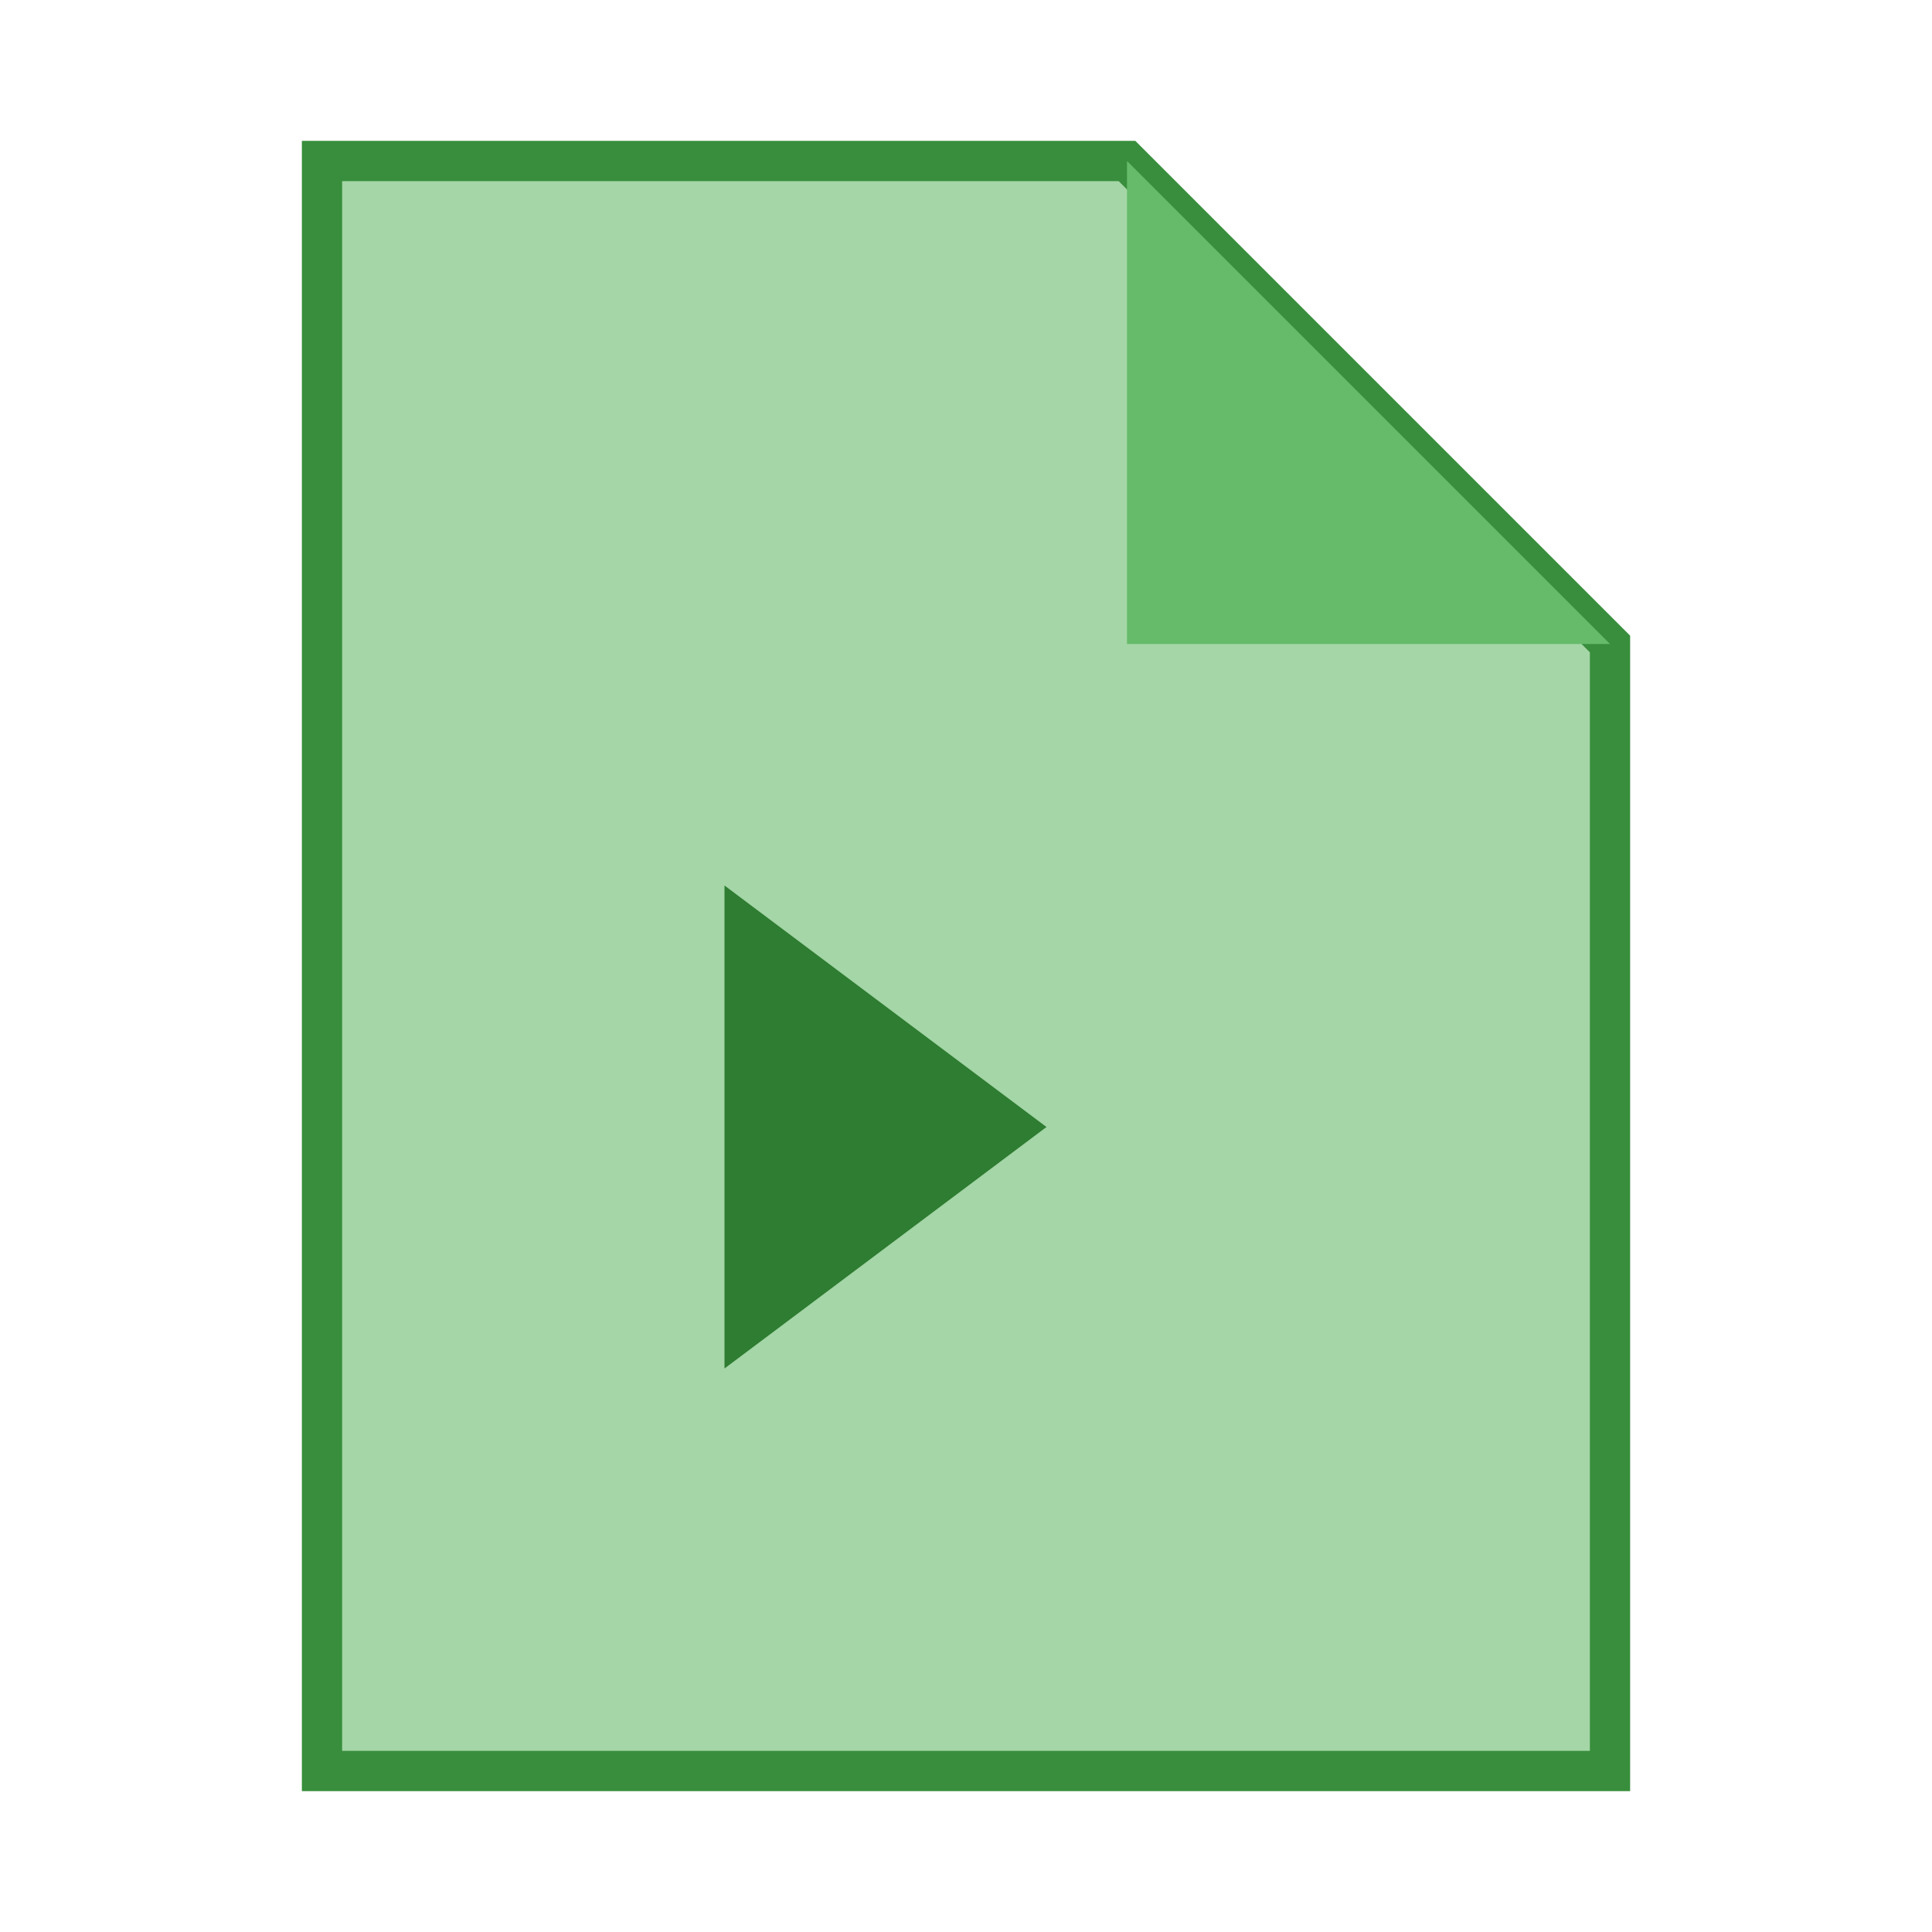
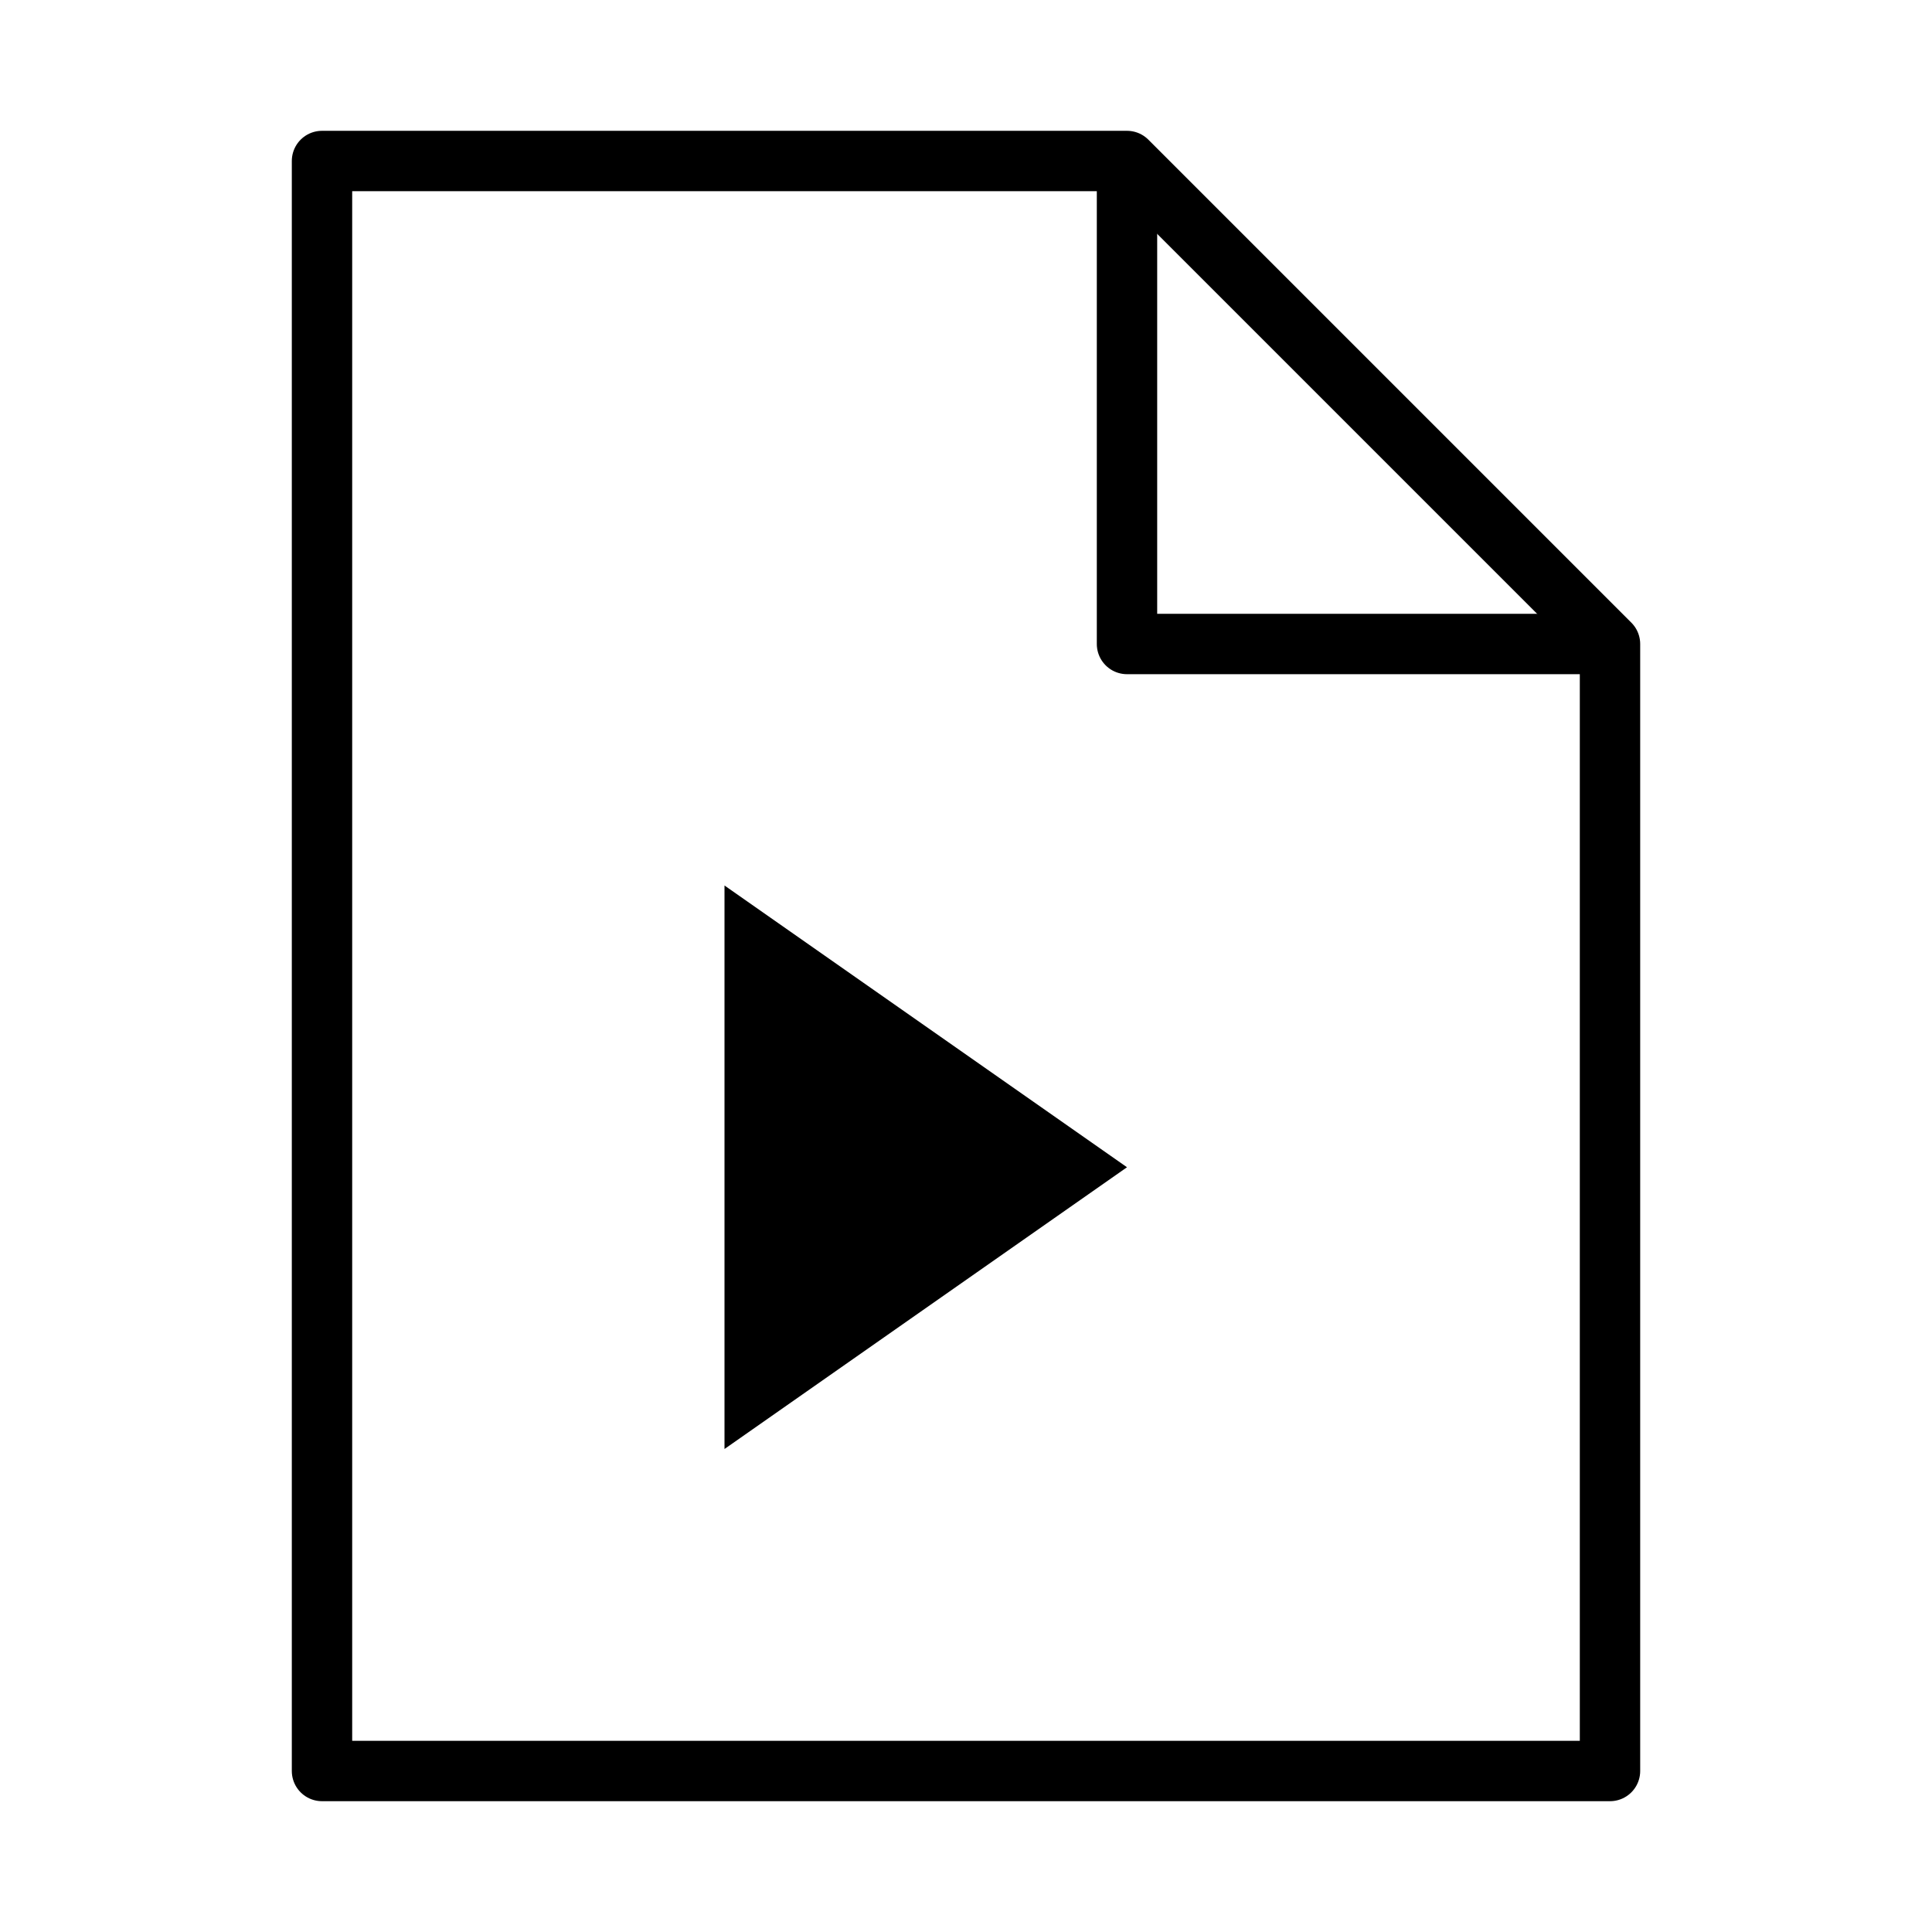
<svg xmlns="http://www.w3.org/2000/svg" viewBox="0 0 48 48">
-   <path d="M8 4h20l12 12v28H8z" fill="#A5D6A7" stroke="#388E3C" stroke-width="1" />
-   <path d="M28 4l12 12H28z" fill="#66BB6A" />
-   <path d="M18 22l8 6-8 6z" fill="#2E7D32" />
+   <path d="M8 4h20l12 12v28H8z" fill="none" stroke="currentColor" stroke-width="1.5" stroke-linejoin="round" />
+   <path d="M28 4v12h12" fill="none" stroke="currentColor" stroke-width="1.5" stroke-linejoin="round" />
+   <path d="M18 22l10 7-10 7z" fill="currentColor" />
</svg>
